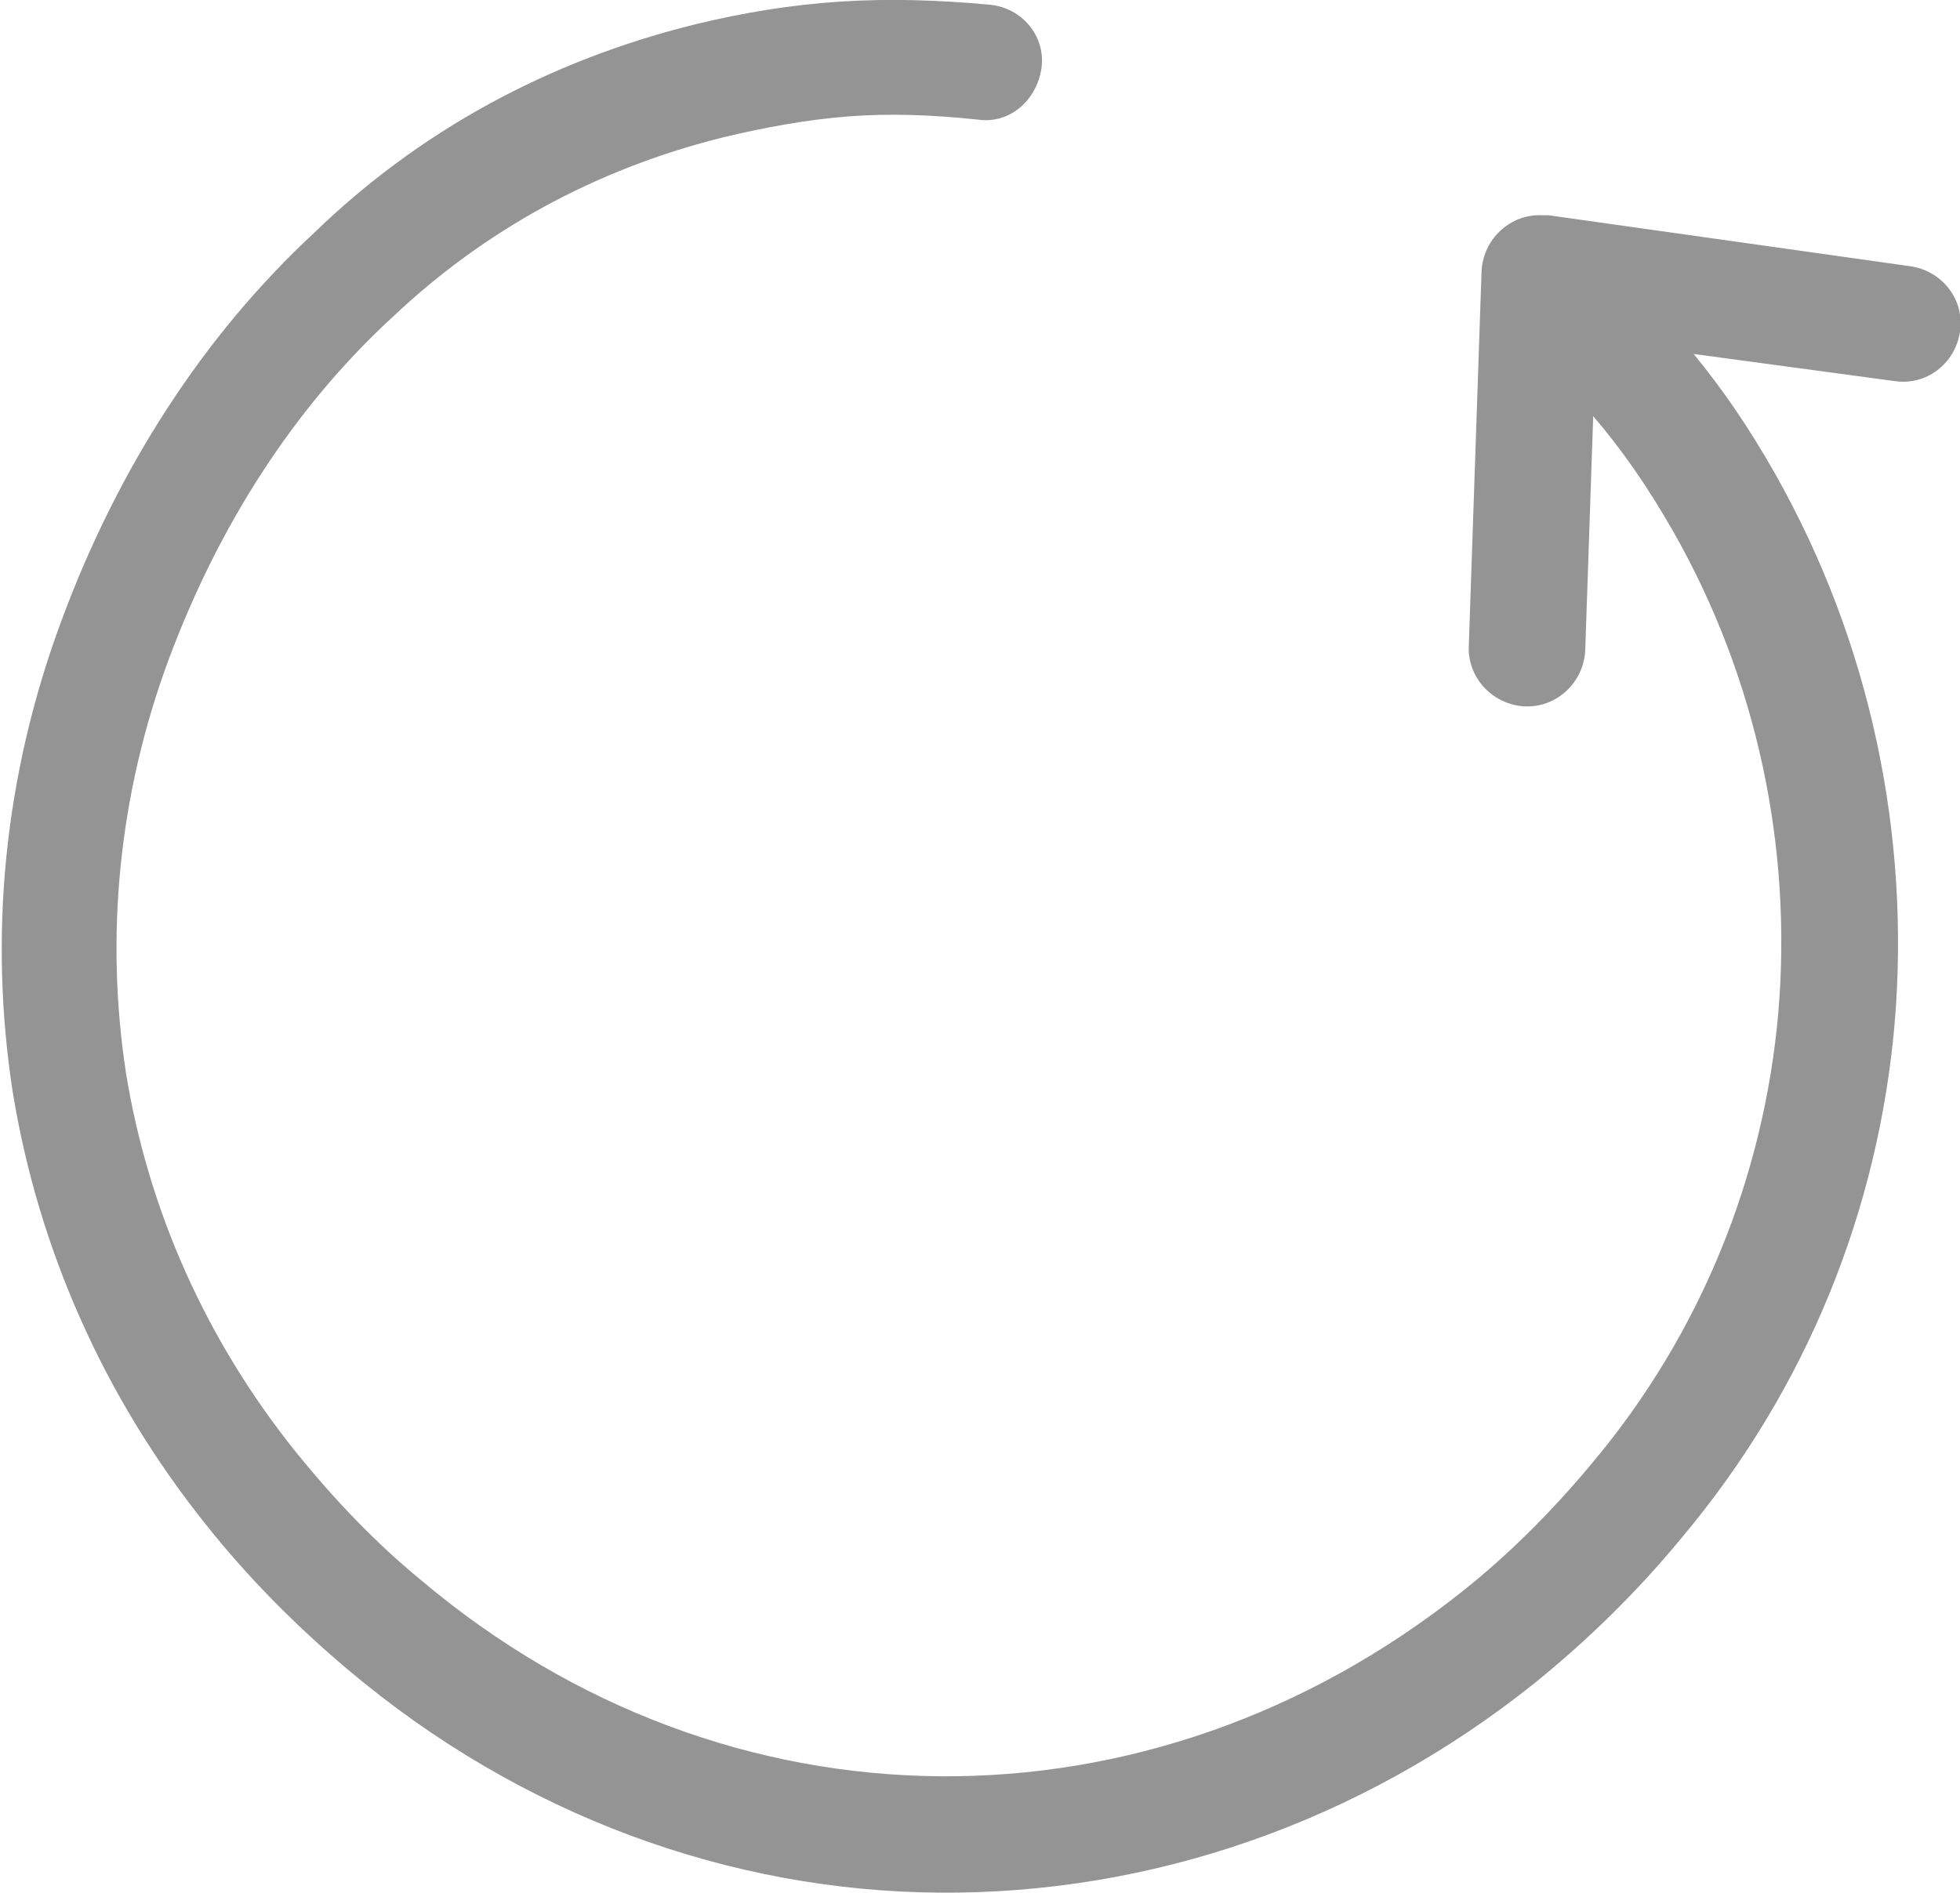
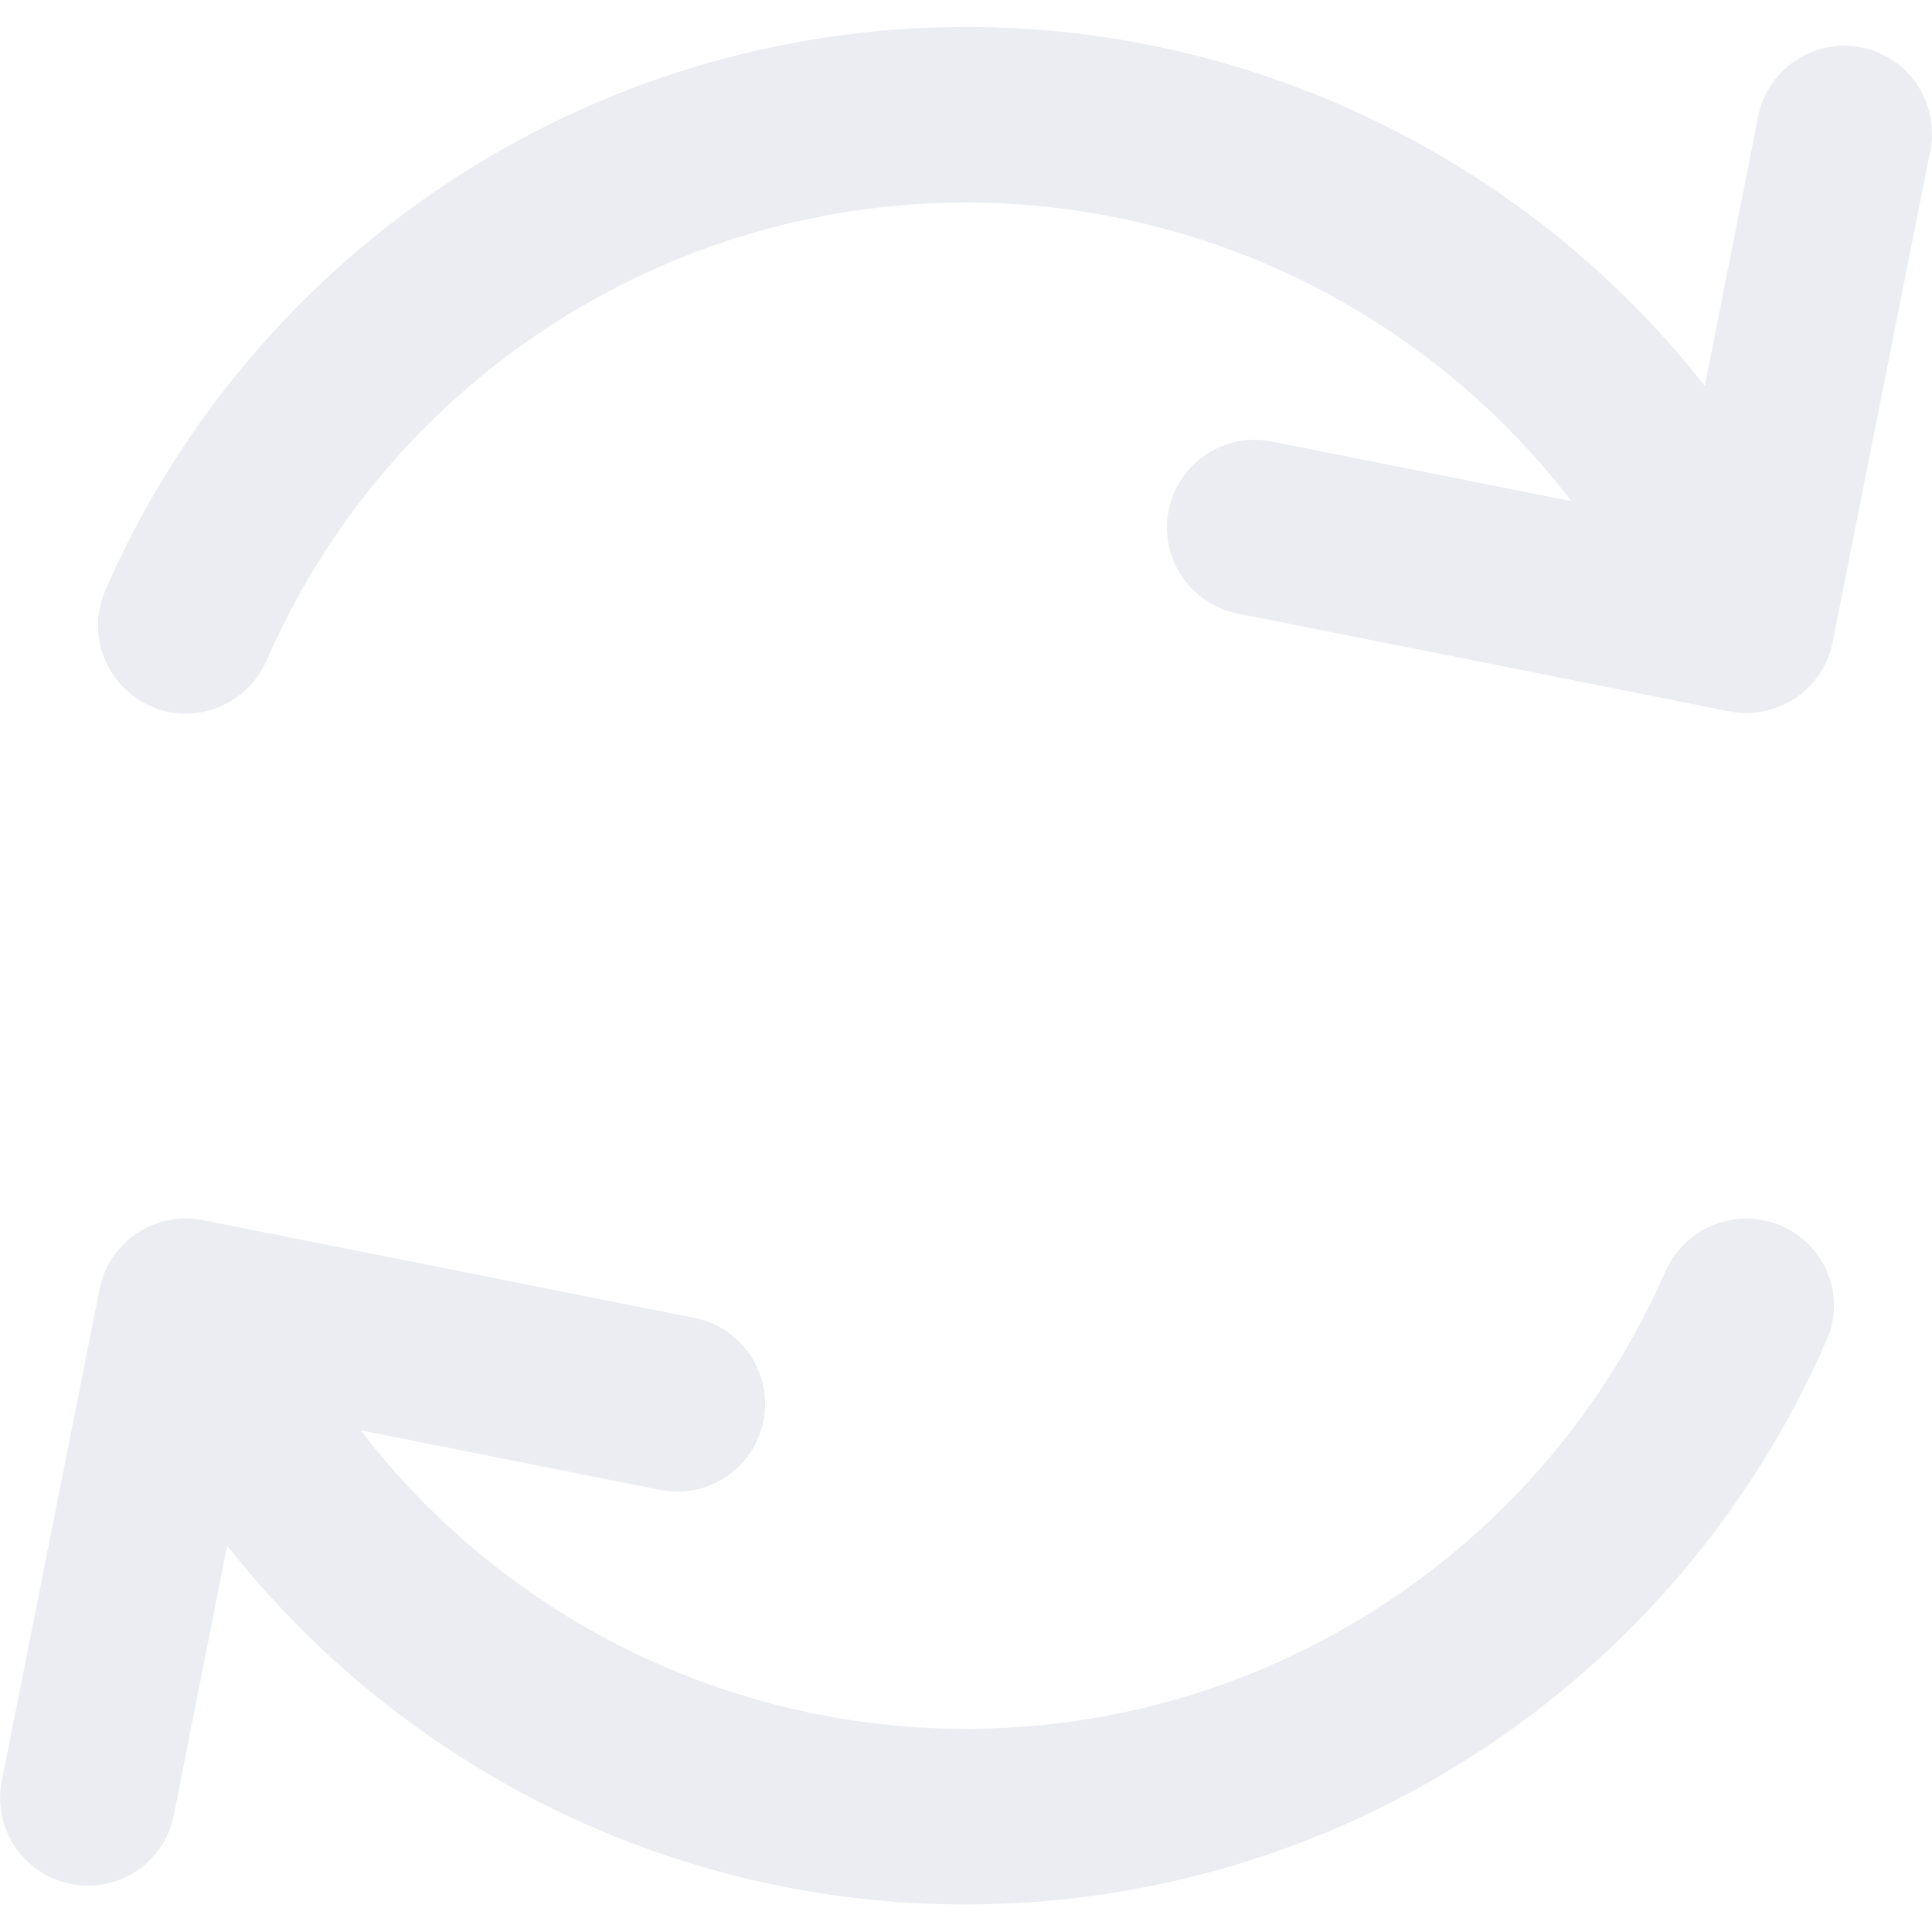
- <svg xmlns="http://www.w3.org/2000/svg" version="1.1" id="Layer_1" x="0px" y="0px" viewBox="0 0 122.9 118.7" style="enable-background:new 0 0 122.9 118.7;" xml:space="preserve">
+ <svg xmlns="http://www.w3.org/2000/svg" version="1.1" id="Capa_1" x="0px" y="0px" viewBox="0 0 330 330" style="enable-background:new 0 0 330 330;" xml:space="preserve">
  <style type="text/css">
- 	.st0{fill:#949494;}
+ 	.st0{fill:#EBEDF2;}
</style>
  <g>
-     <path class="st0" d="M106.2,22.2c1.8,2.2,3.4,4.5,5.1,7.5c6,10.6,8.5,22.7,7.5,34.5c-1,11.5-5.4,22.8-13.4,32.3   c-2.8,3.4-5.9,6.4-9.1,9c-11.1,8.9-24.3,13.3-37.4,13.2c-13.1-0.1-26.2-4.8-37.1-14c-3.2-2.7-6.2-5.7-8.9-9.1   c-6.4-8-10.5-17.3-12.1-27.1c-1.5-9.7-0.6-19.8,3.1-29.7c3.5-9.4,8.8-17.7,15.8-24.2c6.5-6.3,14.6-10.8,24-13.1   c2.9-0.7,5.9-1.2,9-1.4s6.2-0.1,9.4,0.2c2,0.2,3.5,2,3.2,4s-2,3.5-4,3.2c-2.8-0.3-5.5-0.4-8.1-0.2S47.9,8,45.4,8.6   c-8.1,2-15.1,5.9-20.8,11.3c-6.2,5.7-10.9,13.1-14,21.4c-3.2,8.6-4,17.5-2.7,26c1.4,8.6,5,16.7,10.6,23.7c2.5,3.1,5.1,5.8,7.9,8.1   c9.6,8.1,21,12.2,32.5,12.3s23-3.8,32.8-11.6c2.9-2.3,5.6-5,8.1-8c6.9-8.2,10.8-18.1,11.7-28.2c0.9-10.4-1.3-21-6.6-30.3   c-1.6-2.8-3.2-5.1-5-7.2l-0.5,14.7c-0.1,2-1.8,3.6-3.8,3.5s-3.6-1.8-3.5-3.8L92.9,17c0.1-2,1.8-3.6,3.8-3.5c0.1,0,0.2,0,0.4,0l0,0   l22.7,3.2c2,0.3,3.4,2.1,3.1,4.1s-2.1,3.4-4.1,3.1L106.2,22.2L106.2,22.2z" />
+     <path class="st0" d="M304.3,209.4c-7.6-3.3-16.4,0.1-19.8,7.7c-20.8,47.5-67.7,78.2-119.5,78.2c-41.1,0-79.1-19.3-103.4-51   l51.2,10.2c8.1,1.6,16-3.7,17.6-11.8c1.6-8.1-3.7-16-11.8-17.6l-84-16.7c-8.1-1.6-16,3.7-17.6,11.8l-16.7,84   c-1.6,8.1,3.7,16,11.8,17.6c1,0.2,2,0.3,2.9,0.3c7,0,13.3-4.9,14.7-12.1l9.1-46c30,38.1,76.2,61.3,126.1,61.3   c63.8,0,121.5-37.8,147-96.2C315.4,221.6,311.9,212.7,304.3,209.4z" />
+     <path class="st0" d="M317.9,8.1c-8.1-1.6-16,3.7-17.6,11.8l-9.1,46C261.2,27.8,214.9,4.6,165,4.6c-63.8,0-121.5,37.8-147,96.2   c-3.3,7.6,0.1,16.4,7.7,19.8c2,0.9,4,1.3,6,1.3c5.8,0,11.3-3.4,13.8-9C66.2,65.3,113.2,34.6,165,34.6c41.1,0,79.1,19.3,103.4,51   l-51.2-10.2c-8.1-1.6-16,3.7-17.6,11.8c-1.6,8.1,3.7,16,11.8,17.6l84,16.7c1,0.2,2,0.3,2.9,0.3c2.9,0,5.8-0.9,8.3-2.5   c3.3-2.2,5.6-5.6,6.4-9.5l16.7-84C331.3,17.6,326.1,9.7,317.9,8.1z" />
  </g>
</svg>
